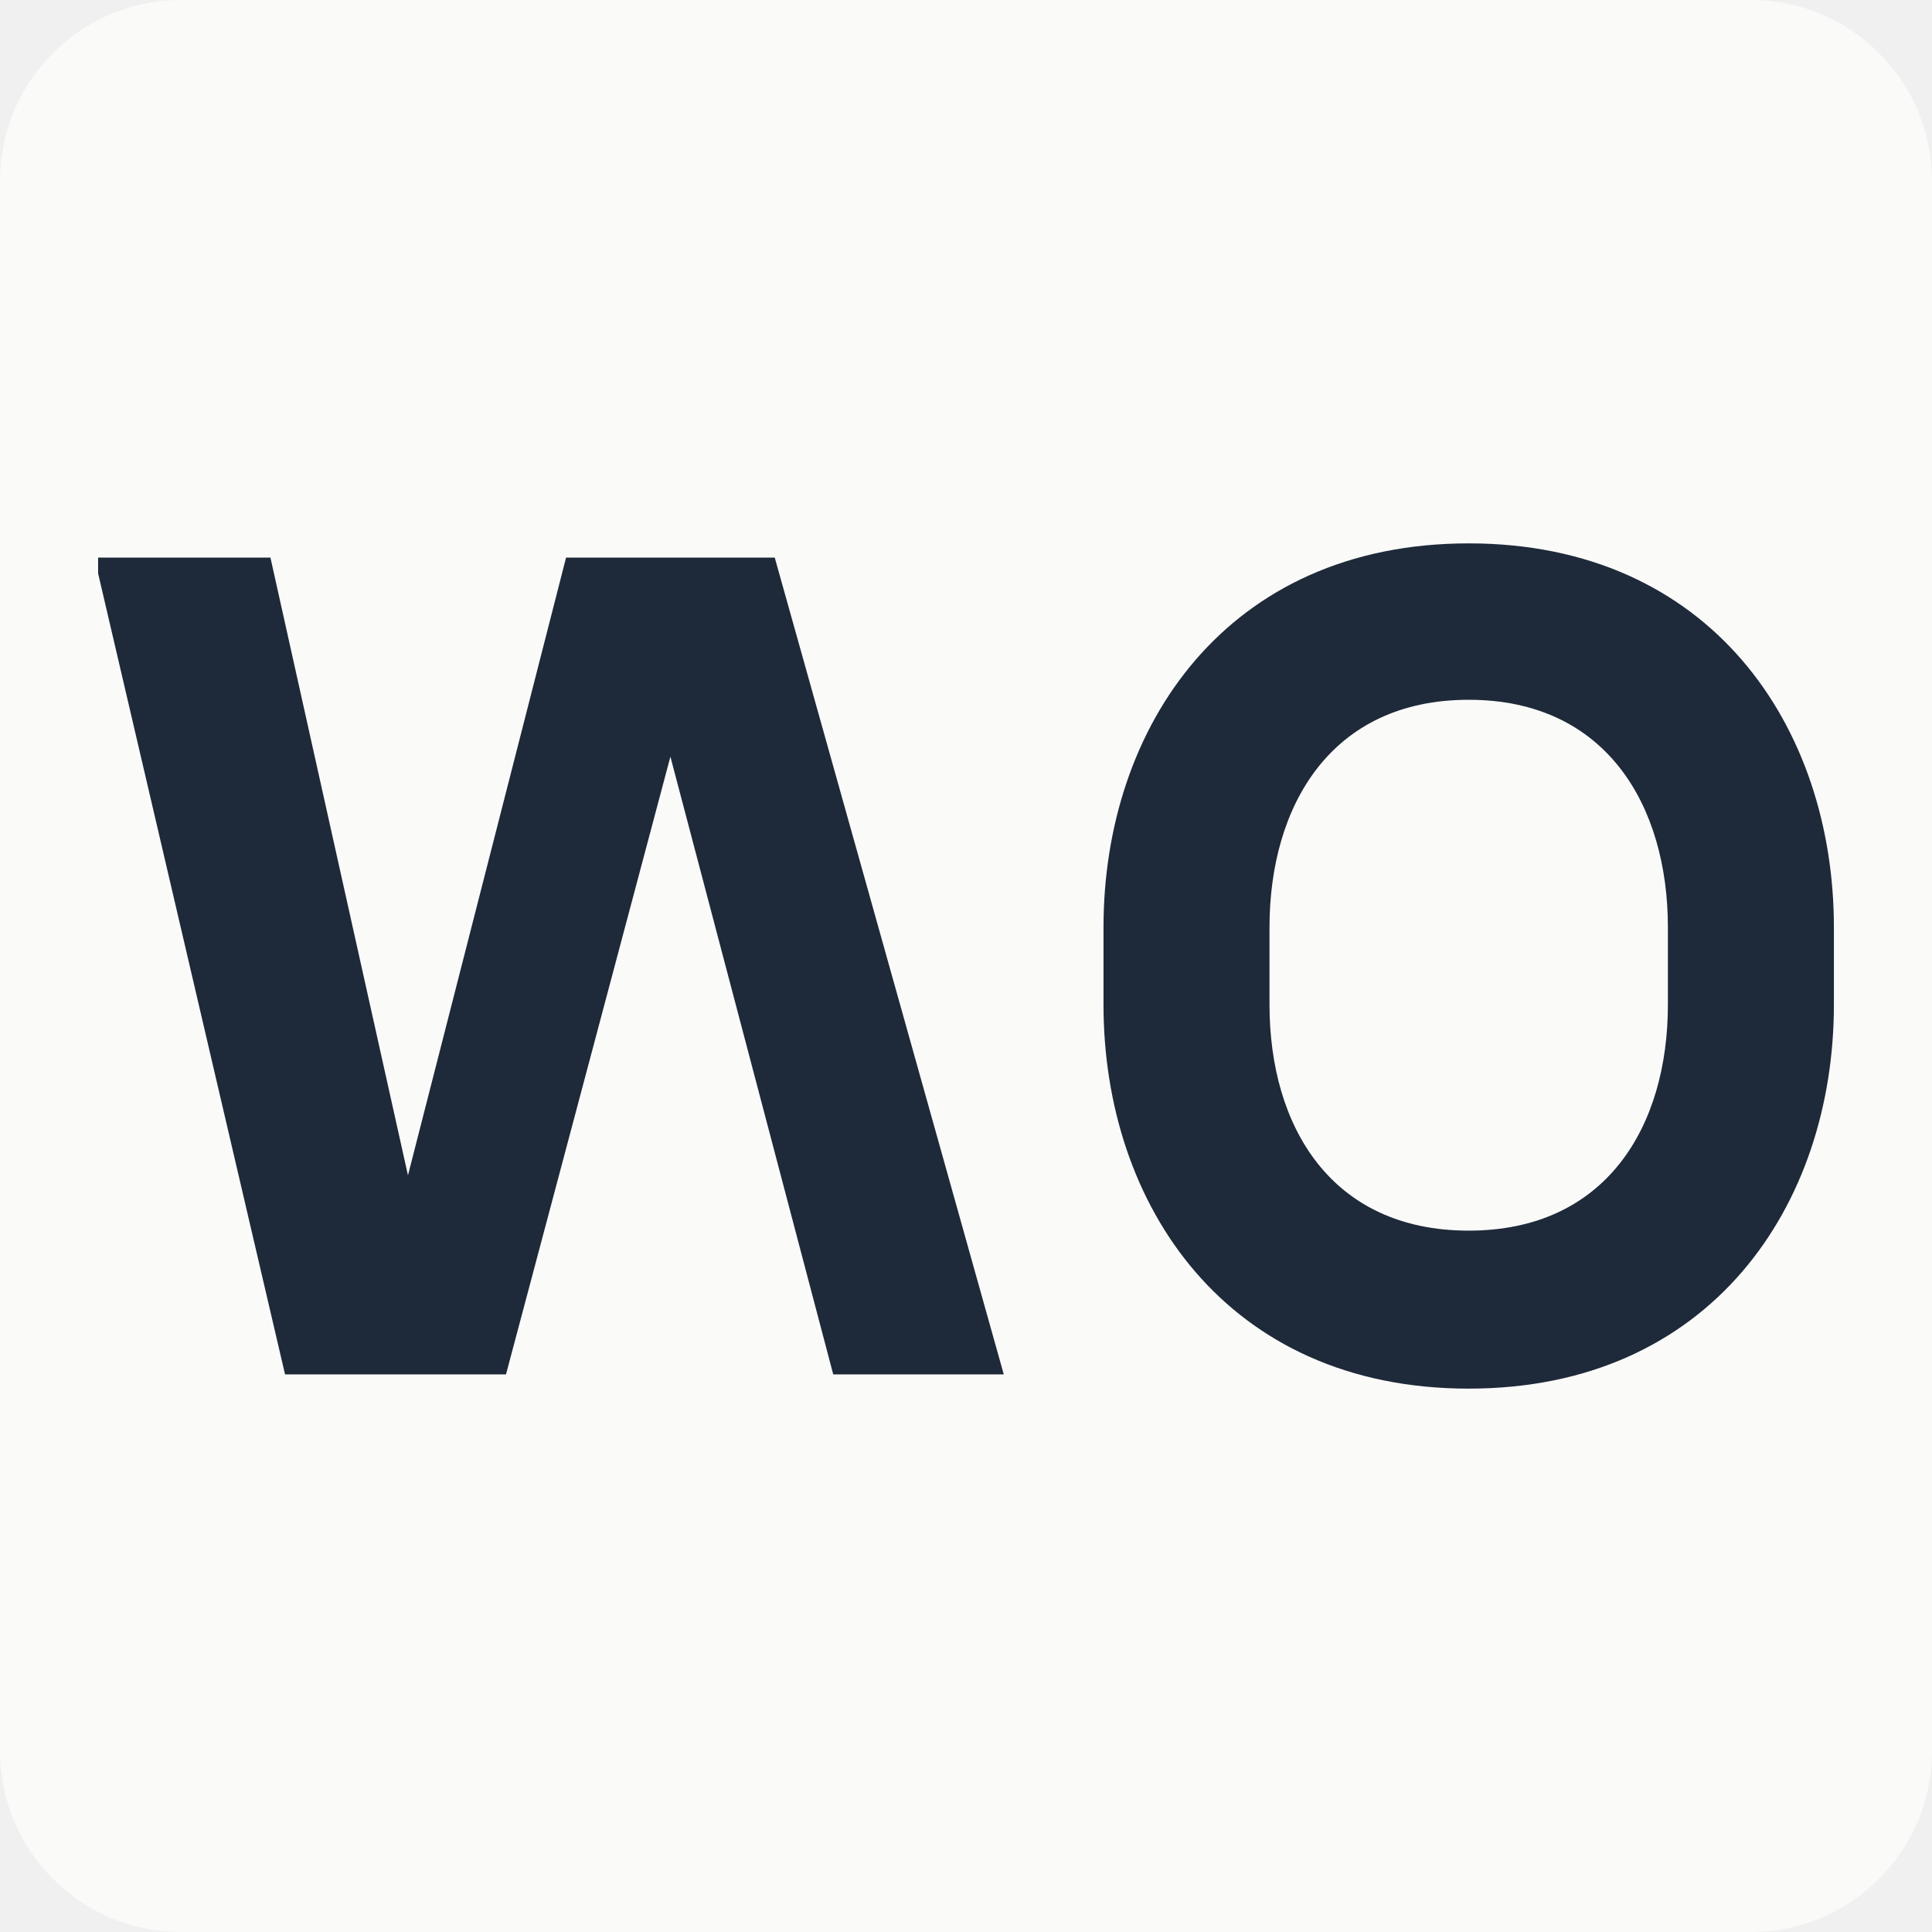
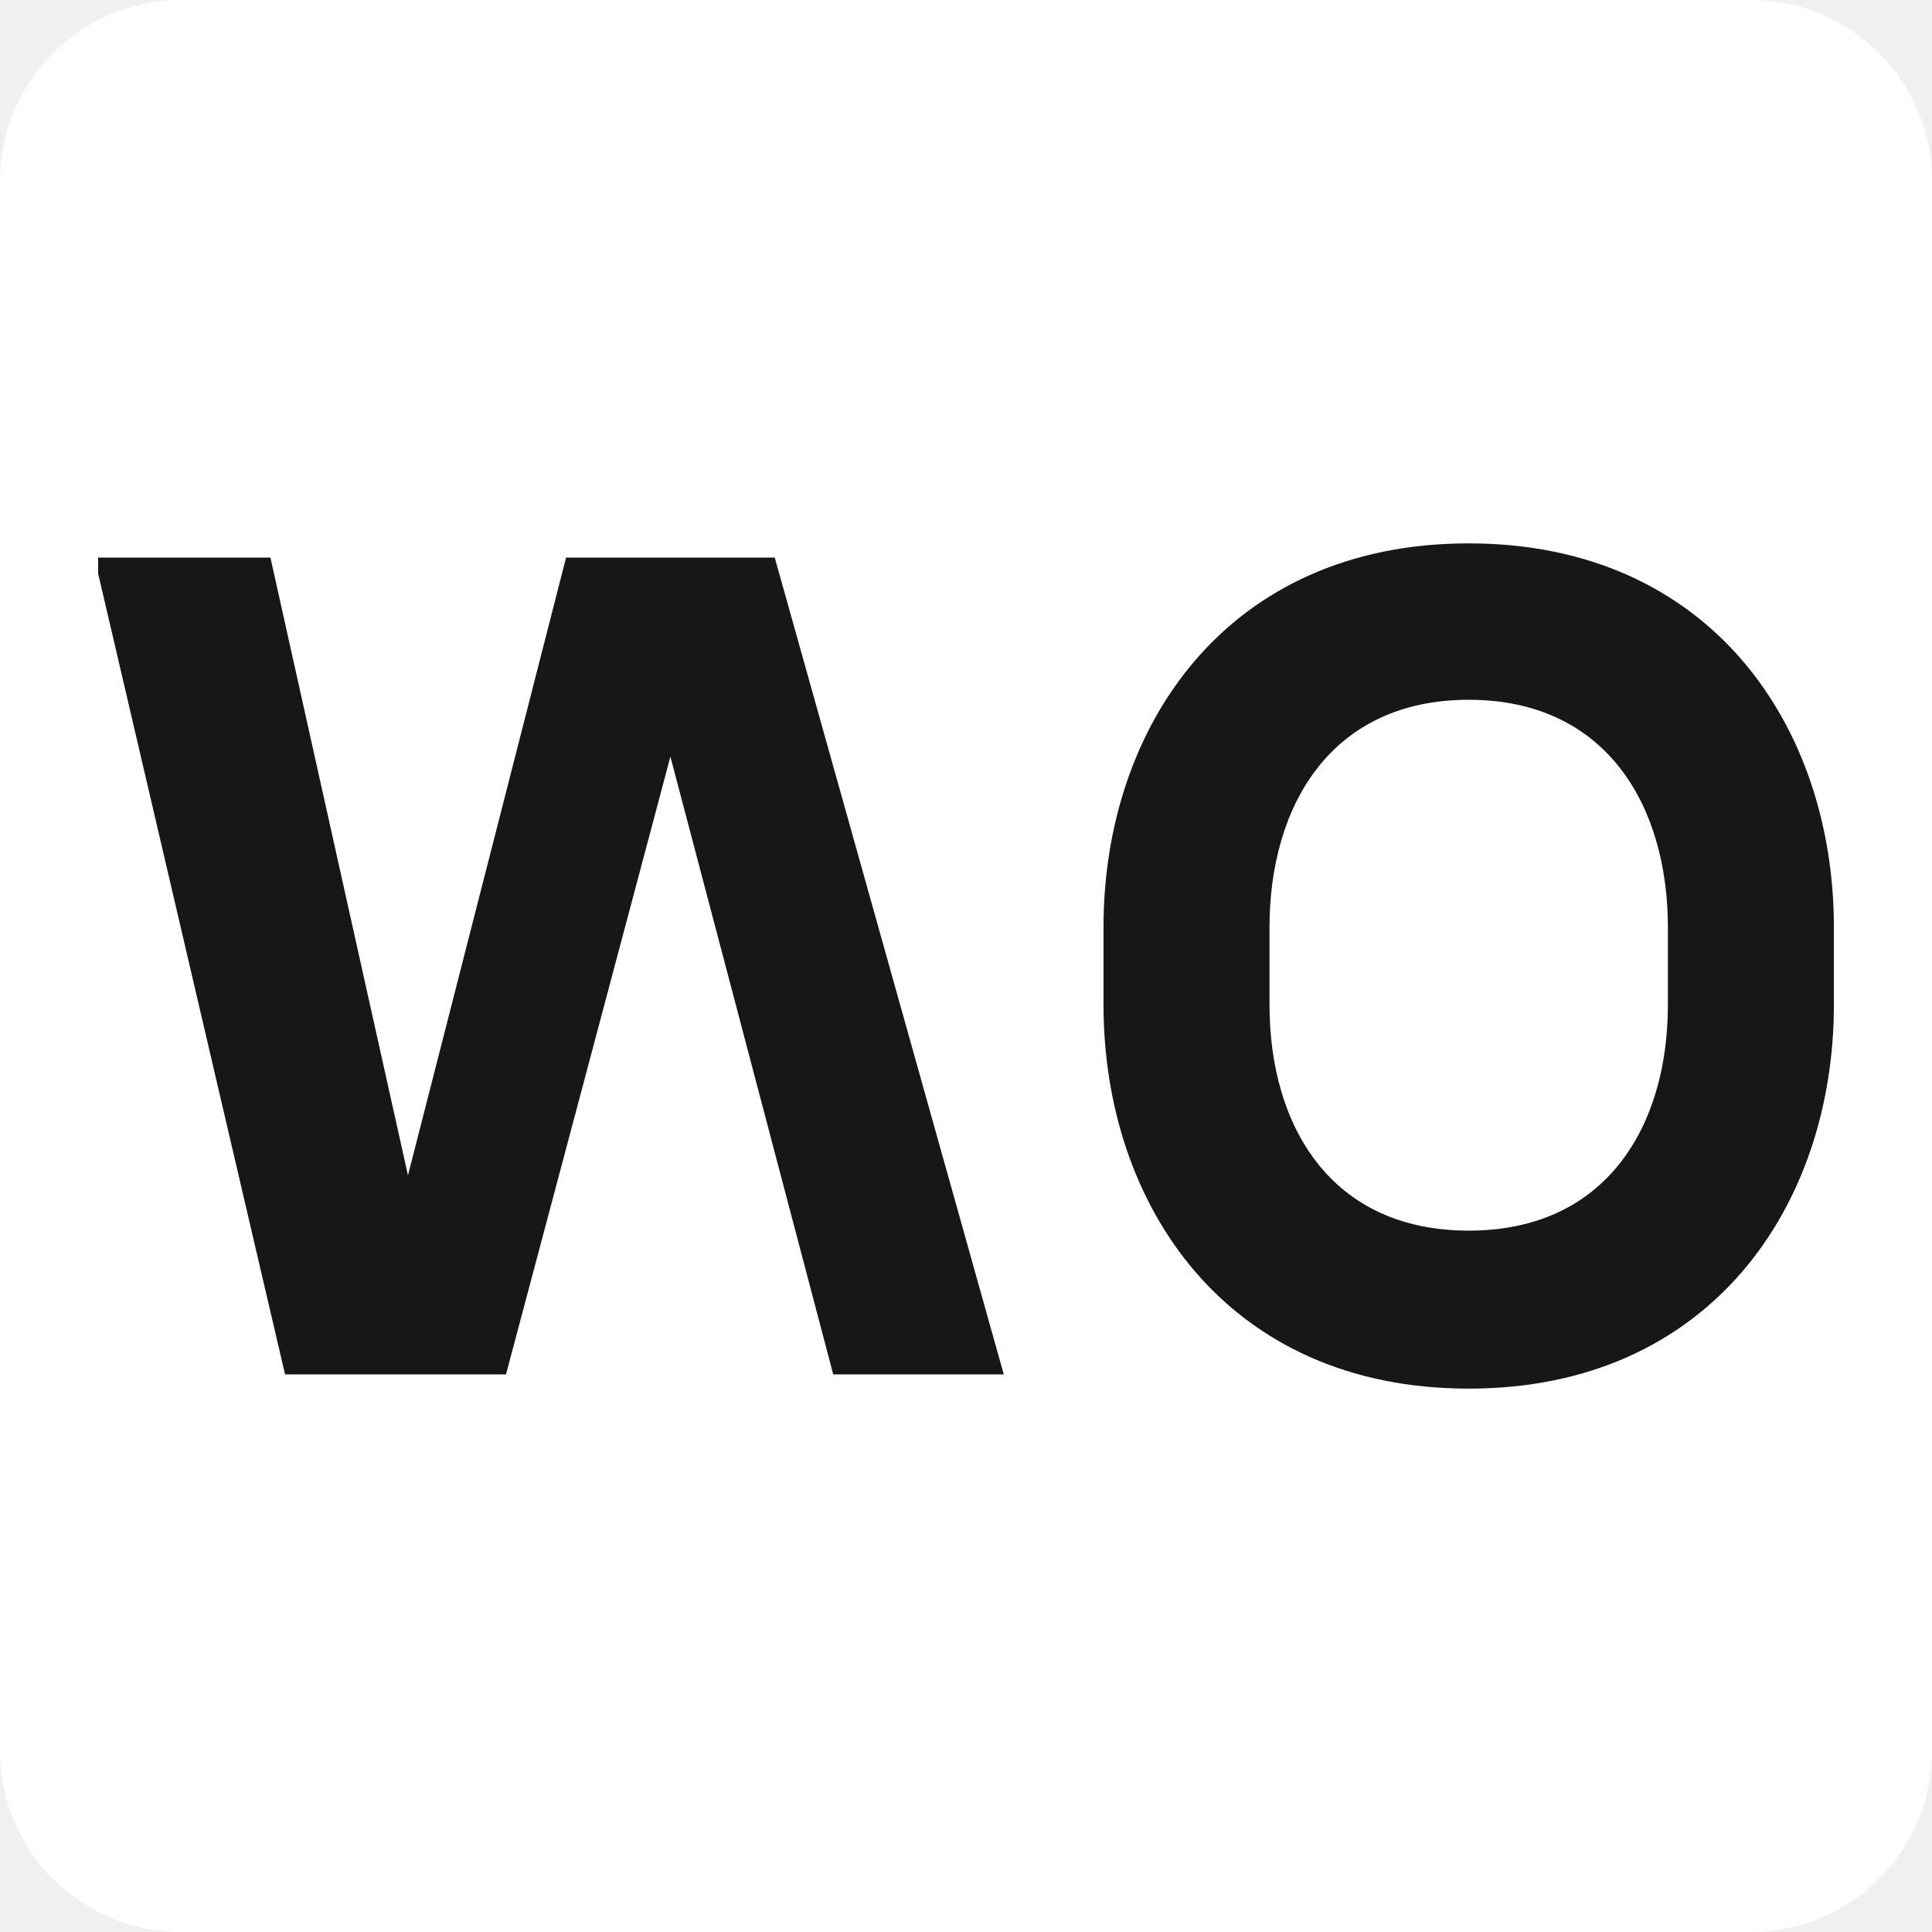
<svg xmlns="http://www.w3.org/2000/svg" xmlns:xlink="http://www.w3.org/1999/xlink" width="512px" height="512px" viewBox="0 0 512 512" version="1.1">
  <defs>
-     <path d="M48,0 L464,0 C490.51,-4.86974701e-15 512,21.49 512,48 L512,464 C512,490.51 490.51,512 464,512 L48,512 C21.49,512 1.623249e-15,490.51 0,464 L0,48 C-3.24649801e-15,21.49 21.49,3.24649801e-15 48,0 Z" id="path-1" />
+     <path d="M48,0 L464,0 C490.51,0 512,21.49 512,48 L512,464 C512,490.51 490.51,512 464,512 L48,512 C21.49,512 0,490.51 0,464 L0,48 C0,21.49 21.49,0 48,0 Z" id="path-1" />
  </defs>
  <g id="favicon" stroke="none" fill="none" xlink:href="#path-1">
-     <use fill="#FAFAF9" fill-rule="evenodd" xlink:href="#path-1" />
-     <path d="M389.221,368 C325.119,368 292.441,319.432 292.441,266.258 L292.441,245.742 C292.441,192.568 325.119,144 389.221,144 C453.322,144 486,192.568 486,245.742 L486,266.258 C486,319.432 453.322,368 389.221,368 Z M336.431,266.258 C336.431,298.497 352.77,326.131 389.221,326.131 C425.671,326.131 442.01,298.497 442.01,266.258 L442.01,245.742 C442.01,213.503 425.671,185.45 389.221,185.45 C352.77,185.45 336.431,213.503 336.431,245.742 L336.431,266.258 Z M75.542,364.232 L26,151.955 L26,147.768 L71.667,147.768 L108.116,311.477 L150.012,147.768 L205.314,147.768 L266.011,364.232 L220.816,364.232 L177.663,200.523 L134.091,364.232 L75.542,364.232 Z" id="wo" fill="#1E2939" fill-rule="nonzero" />
+     <use fill="#FFFFFF" fill-rule="evenodd" xlink:href="#path-1" />
+     <path d="M389.221,368 C325.119,368 292.441,319.432 292.441,266.258 L292.441,245.742 C292.441,192.568 325.119,144 389.221,144 C453.322,144 486,192.568 486,245.742 L486,266.258 C486,319.432 453.322,368 389.221,368 Z M336.431,266.258 C336.431,298.497 352.77,326.131 389.221,326.131 C425.671,326.131 442.01,298.497 442.01,266.258 L442.01,245.742 C442.01,213.503 425.671,185.45 389.221,185.45 C352.77,185.45 336.431,213.503 336.431,245.742 L336.431,266.258 Z M75.542,364.232 L26,151.955 L26,147.768 L71.667,147.768 L108.116,311.477 L150.012,147.768 L205.314,147.768 L266.011,364.232 L220.816,364.232 L177.663,200.523 L134.091,364.232 L75.542,364.232 Z" id="wo" fill="#171717" fill-rule="nonzero" />
  </g>
</svg>
